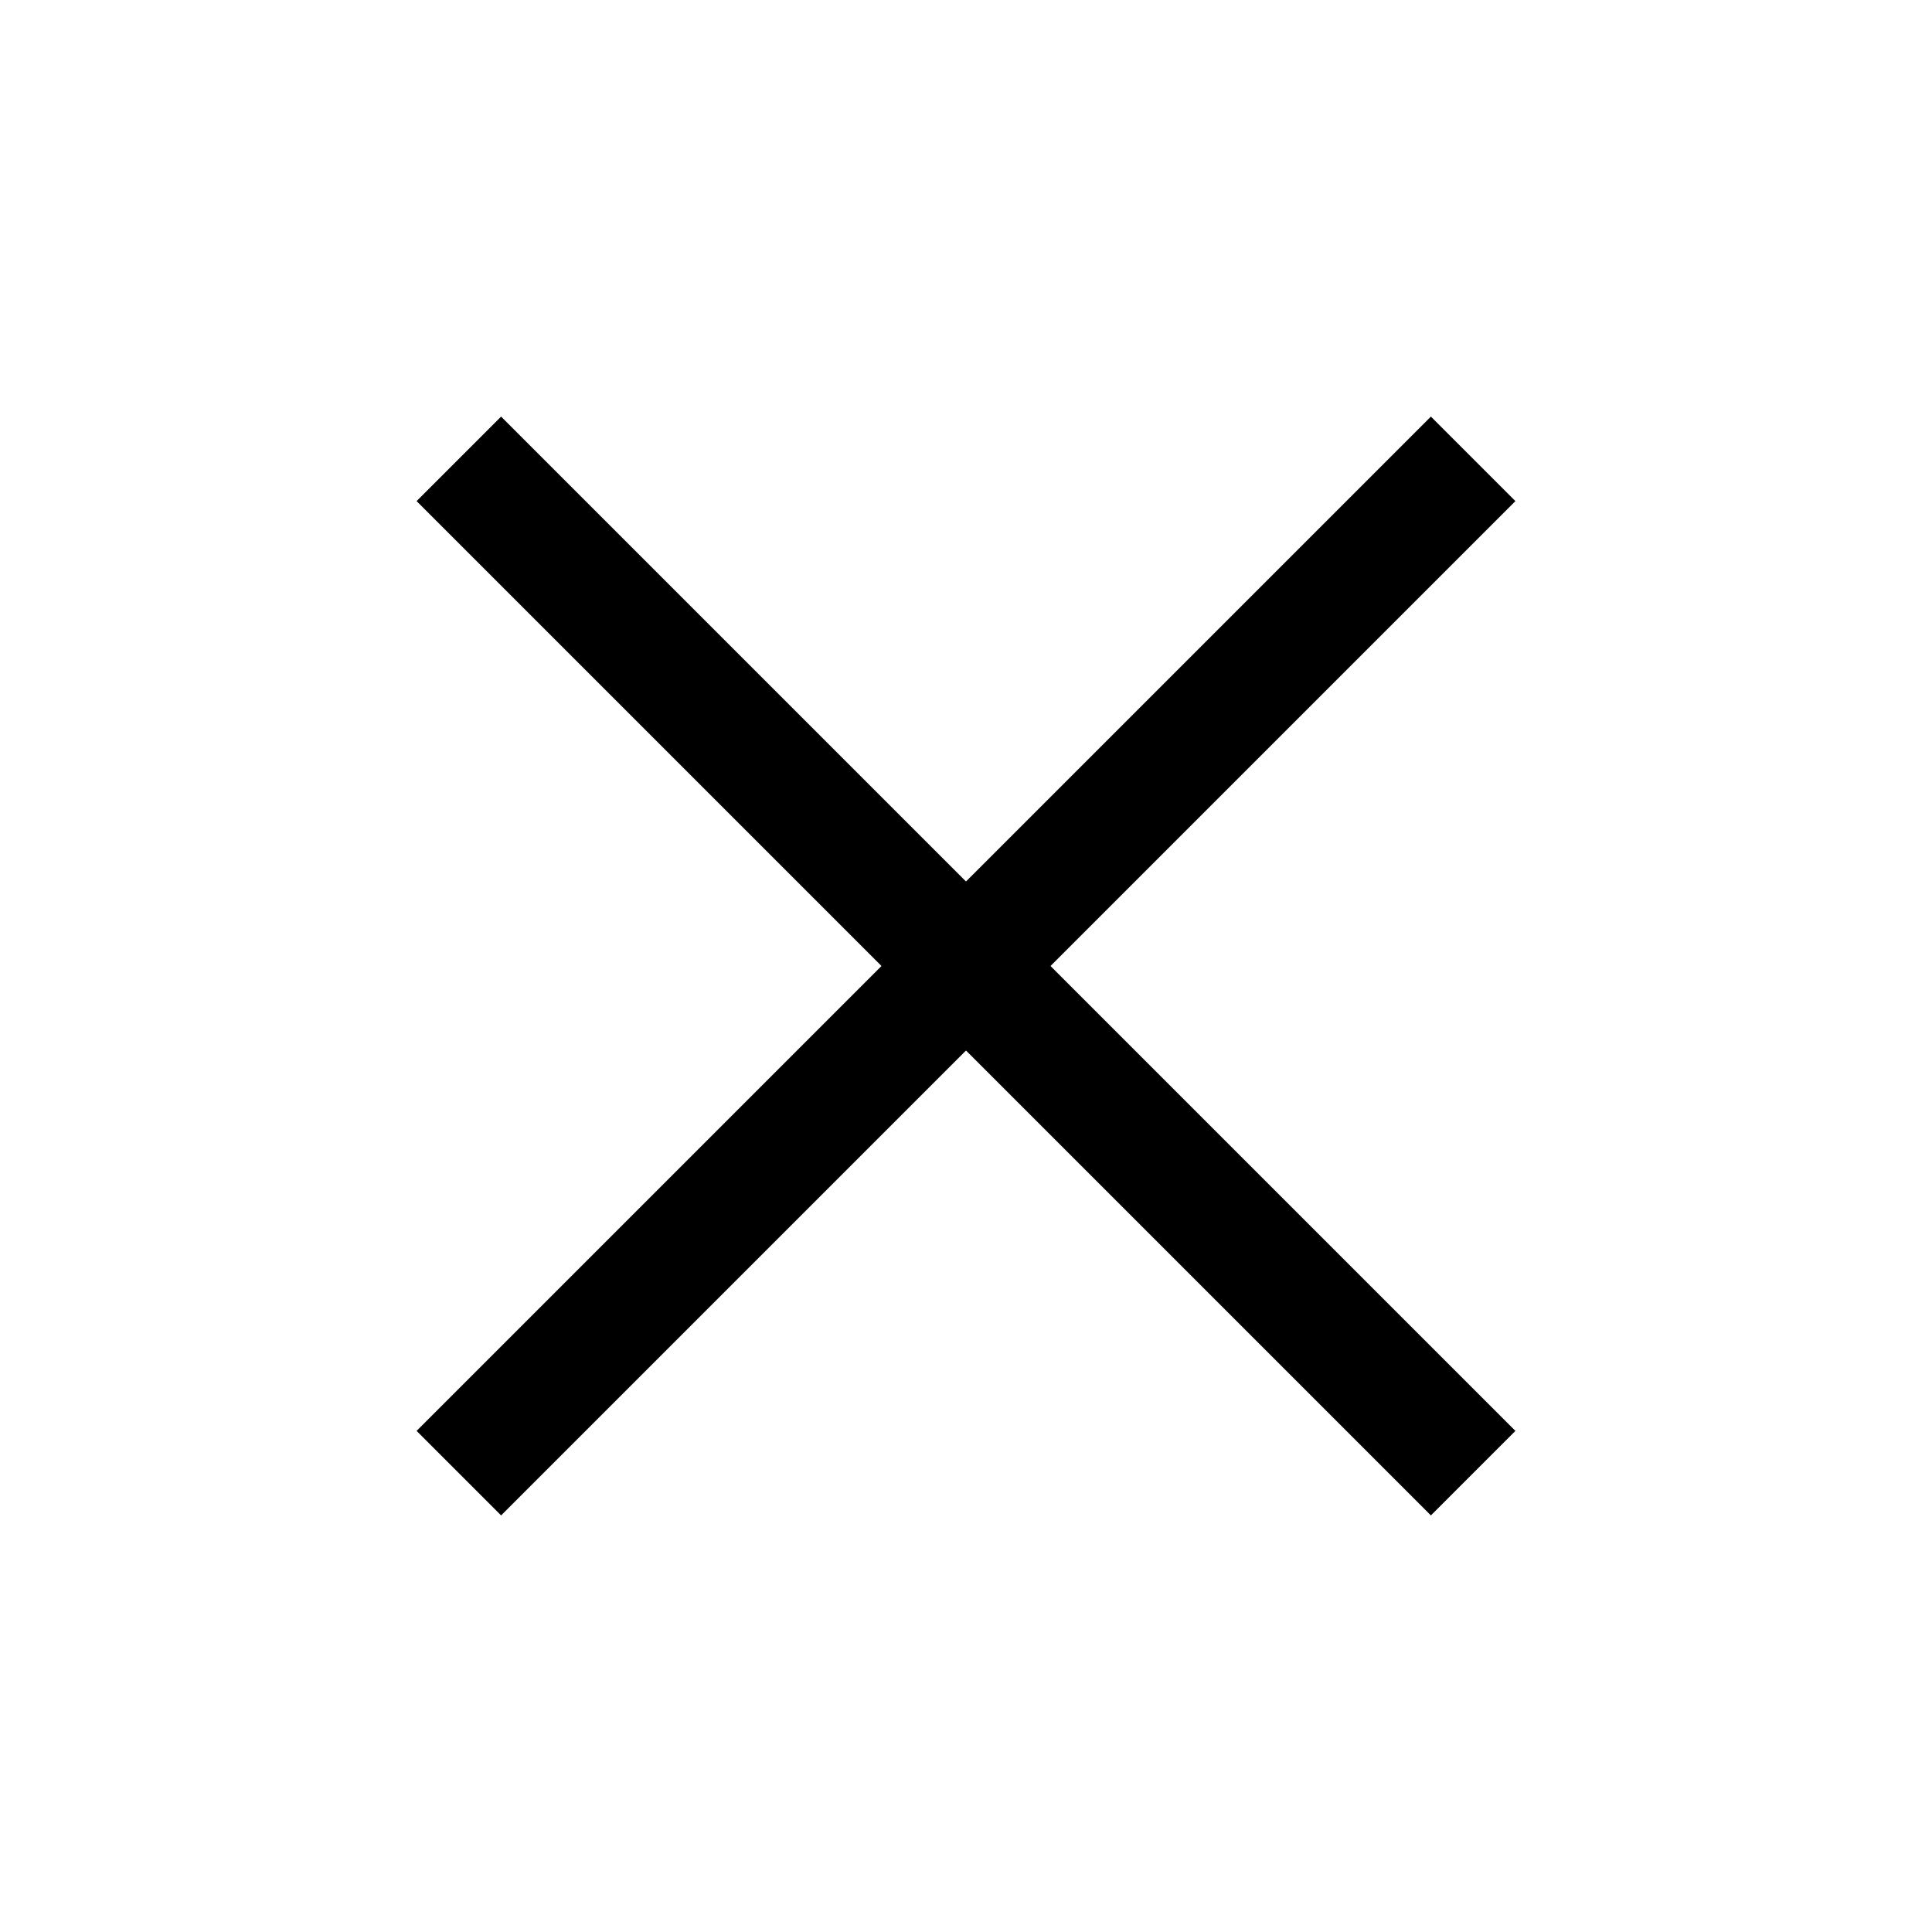
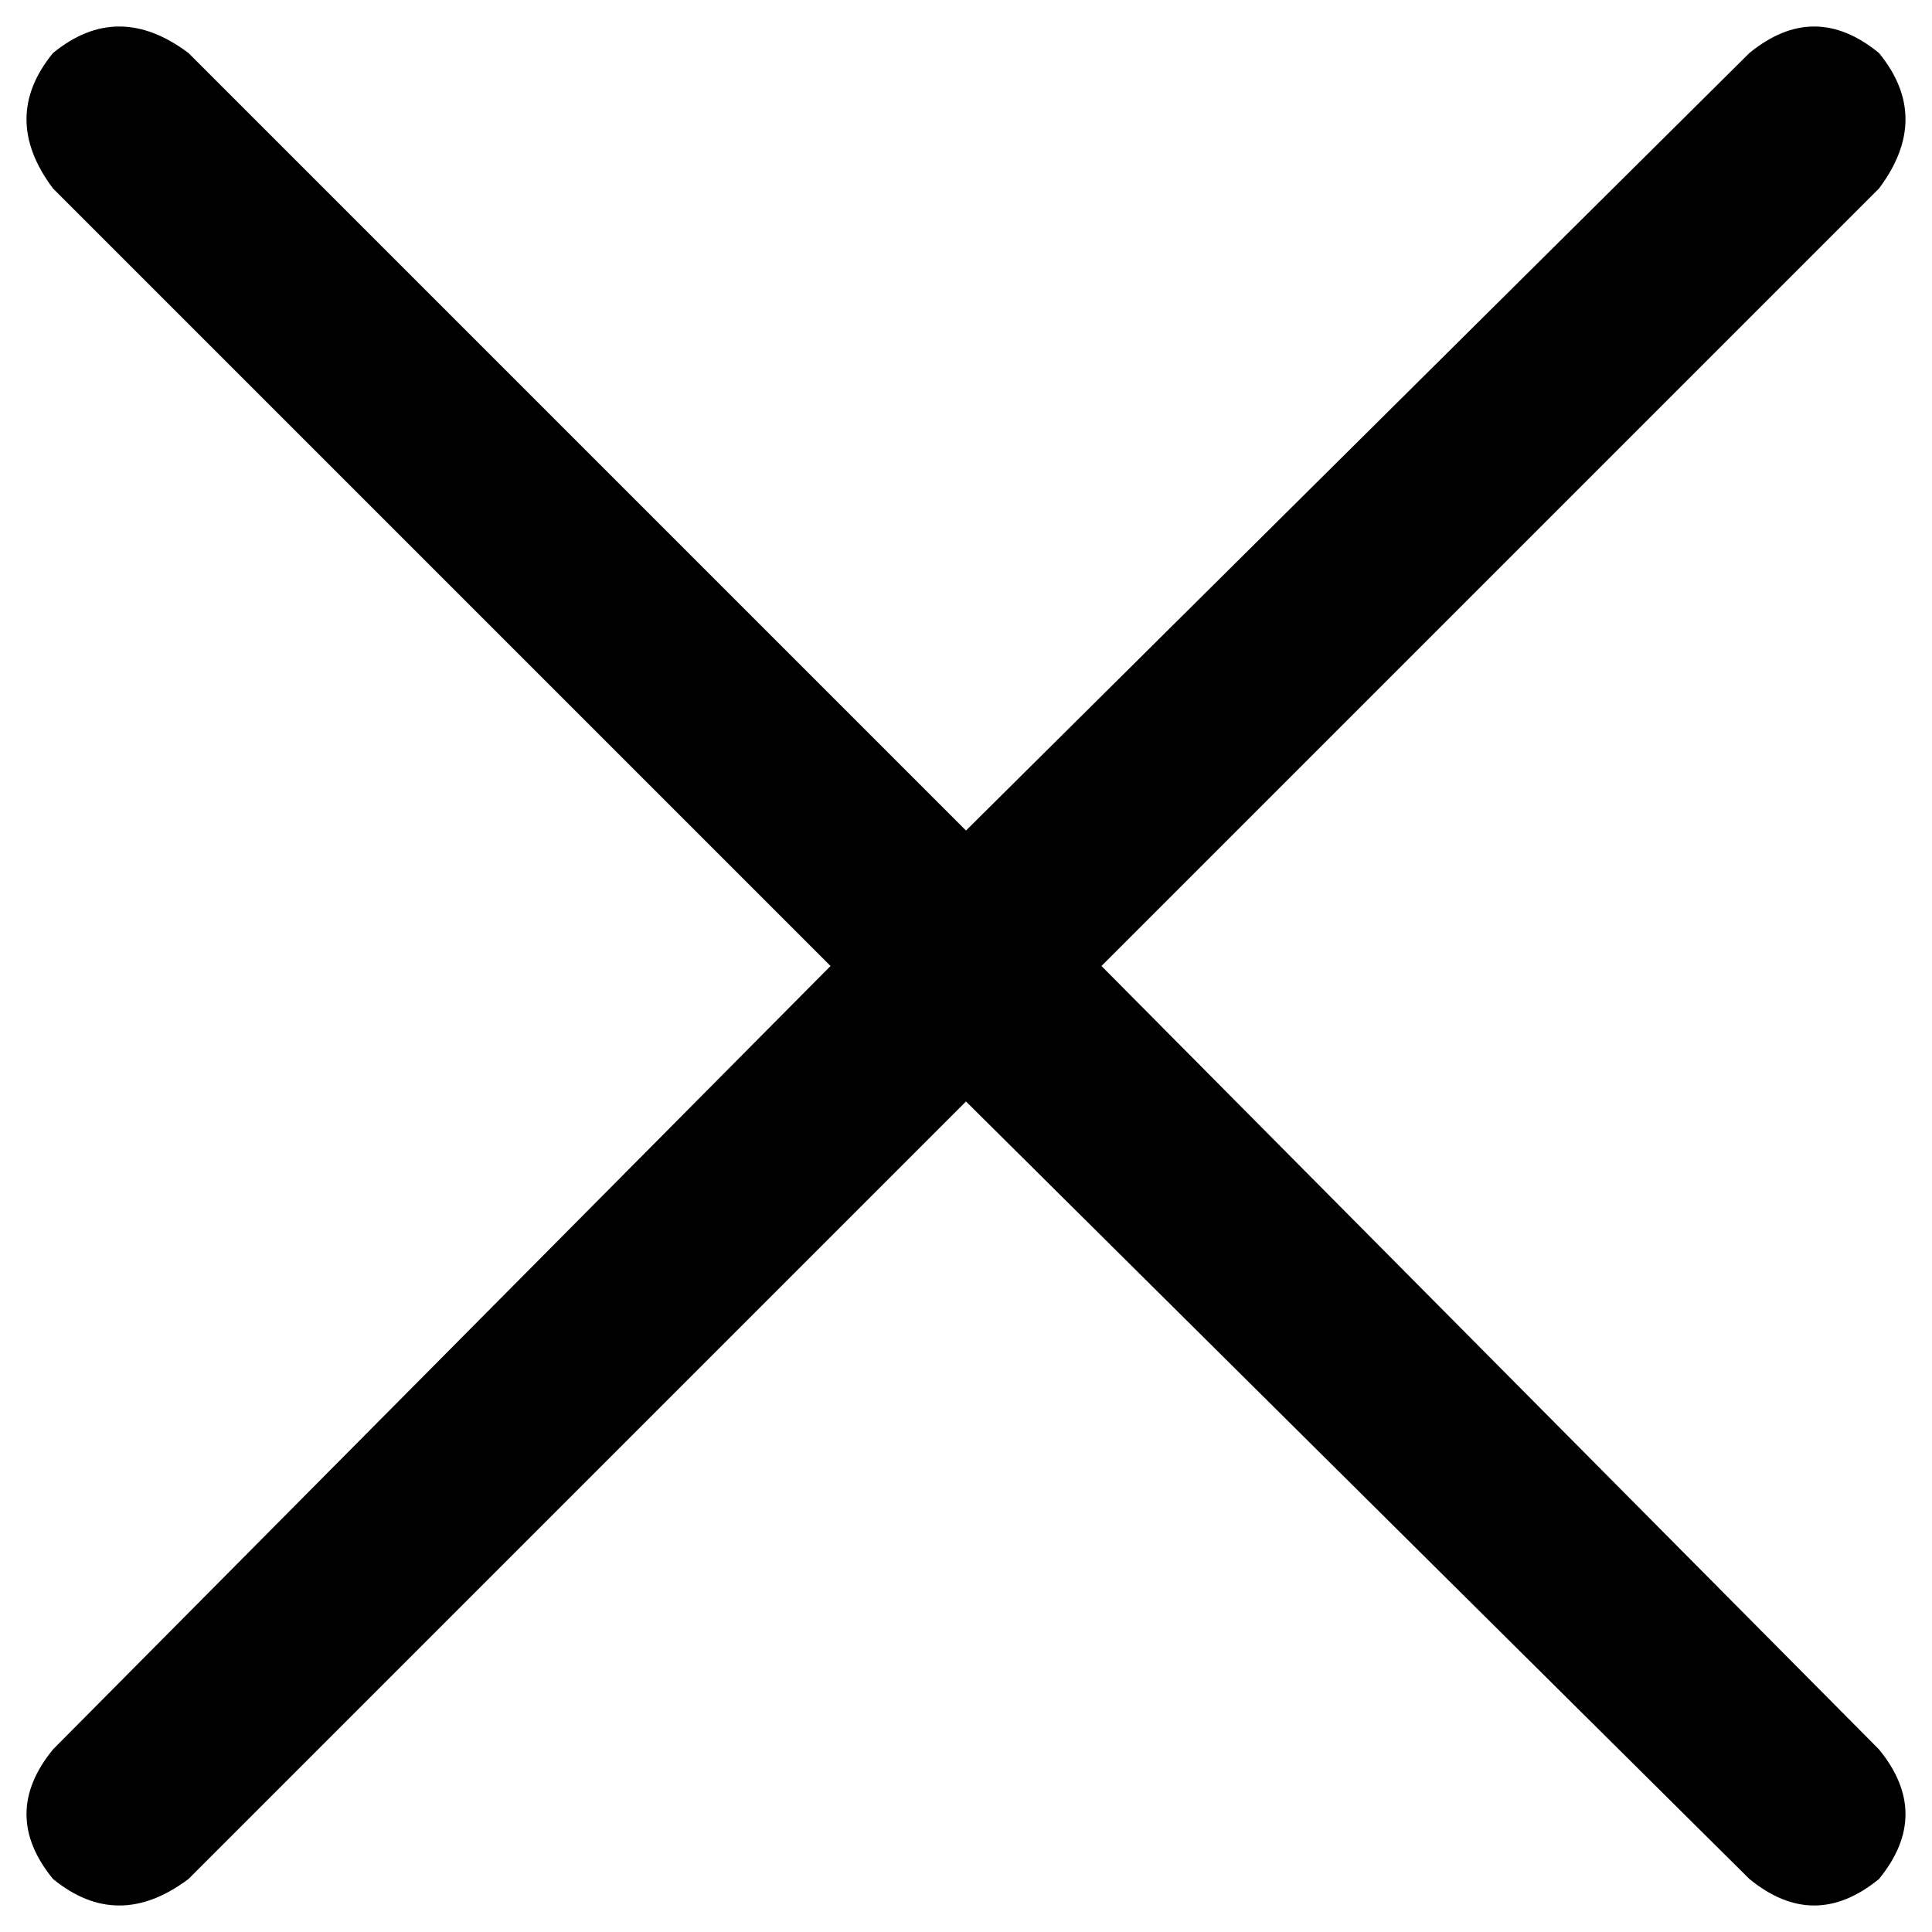
- <svg xmlns="http://www.w3.org/2000/svg" height="48" viewBox="0 -960 960 960" width="48">
-   <path d="m249-207-42-42 231-231-231-231 42-42 231 231 231-231 42 42-231 231 231 231-42 42-231-231-231 231Z" />
+ <svg xmlns="http://www.w3.org/2000/svg" height="1em" fill="currentColor" viewBox="0 0 512 512">
+   <path d="M 463.61 497.951 Q 480.78 512 497.951 497.951 Q 512 480.78 497.951 463.61 L 291.902 256 L 291.902 256 L 497.951 49.951 L 497.951 49.951 Q 512 31.22 497.951 14.049 Q 480.78 0 463.61 14.049 L 256 220.098 L 256 220.098 L 49.951 14.049 L 49.951 14.049 Q 31.22 0 14.049 14.049 Q 0 31.22 14.049 49.951 L 220.098 256 L 220.098 256 L 14.049 463.61 L 14.049 463.61 Q 0 480.78 14.049 497.951 Q 31.22 512 49.951 497.951 L 256 291.902 L 256 291.902 L 463.61 497.951 L 463.61 497.951 Z" />
</svg>
